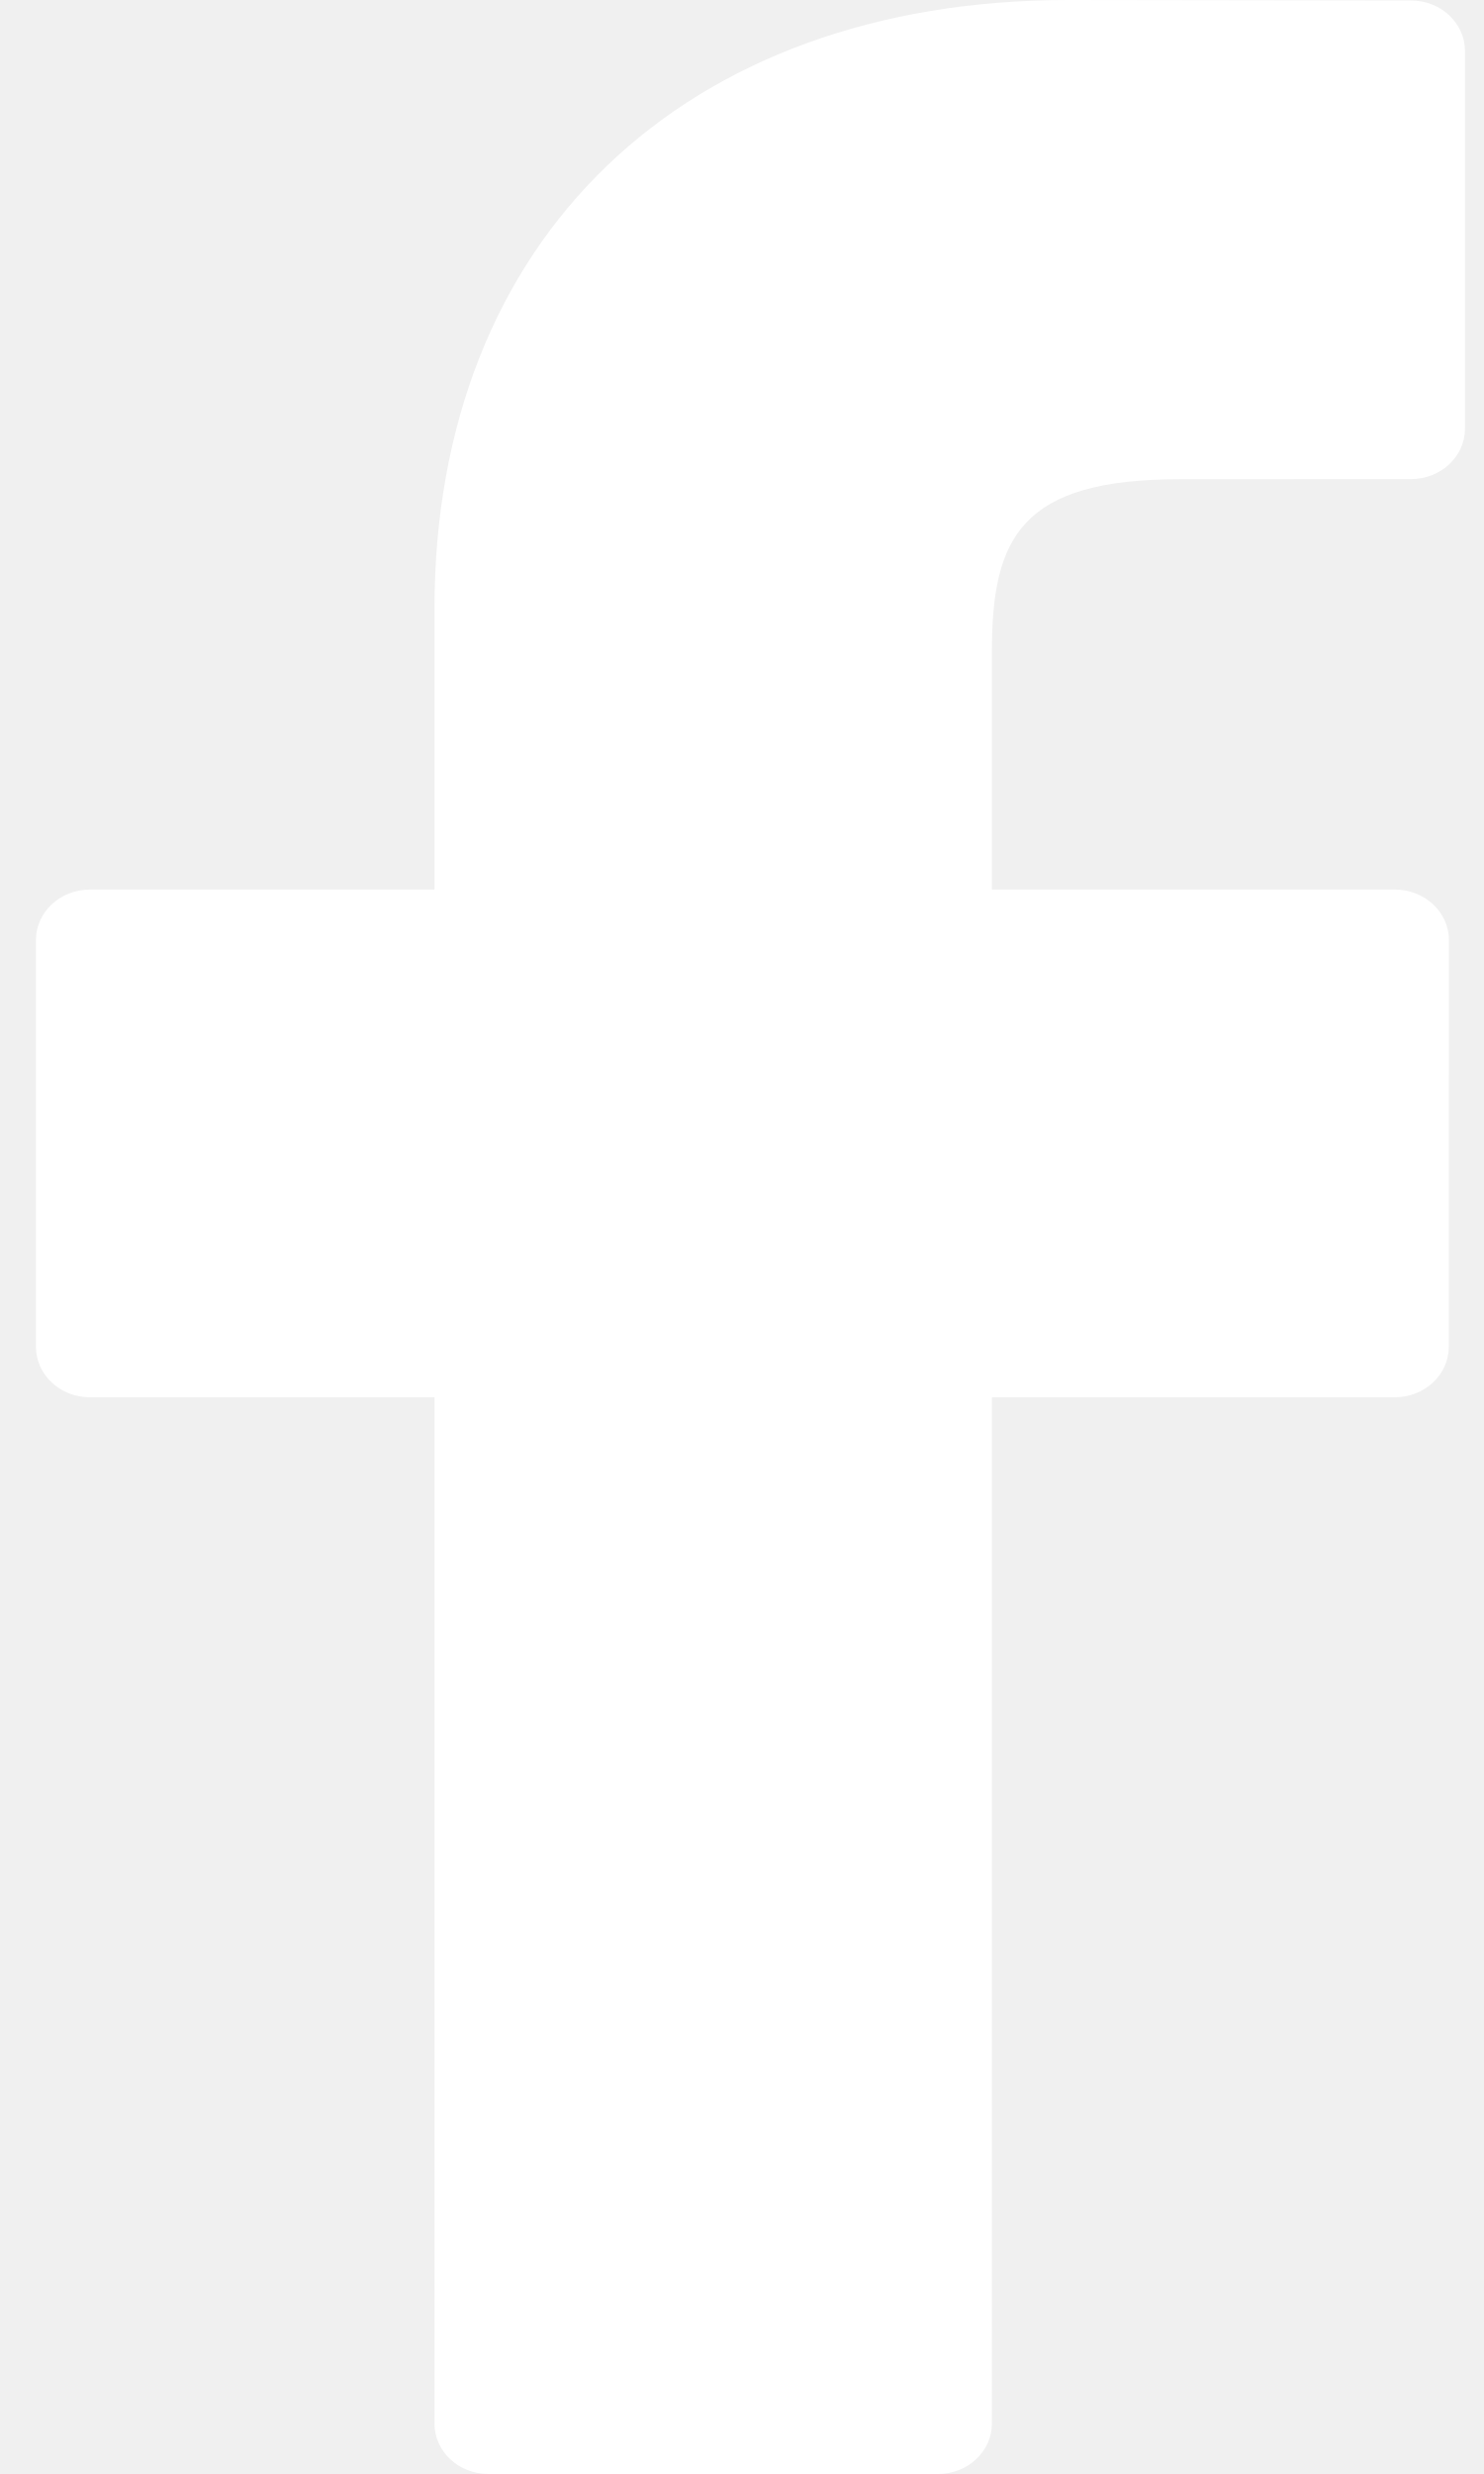
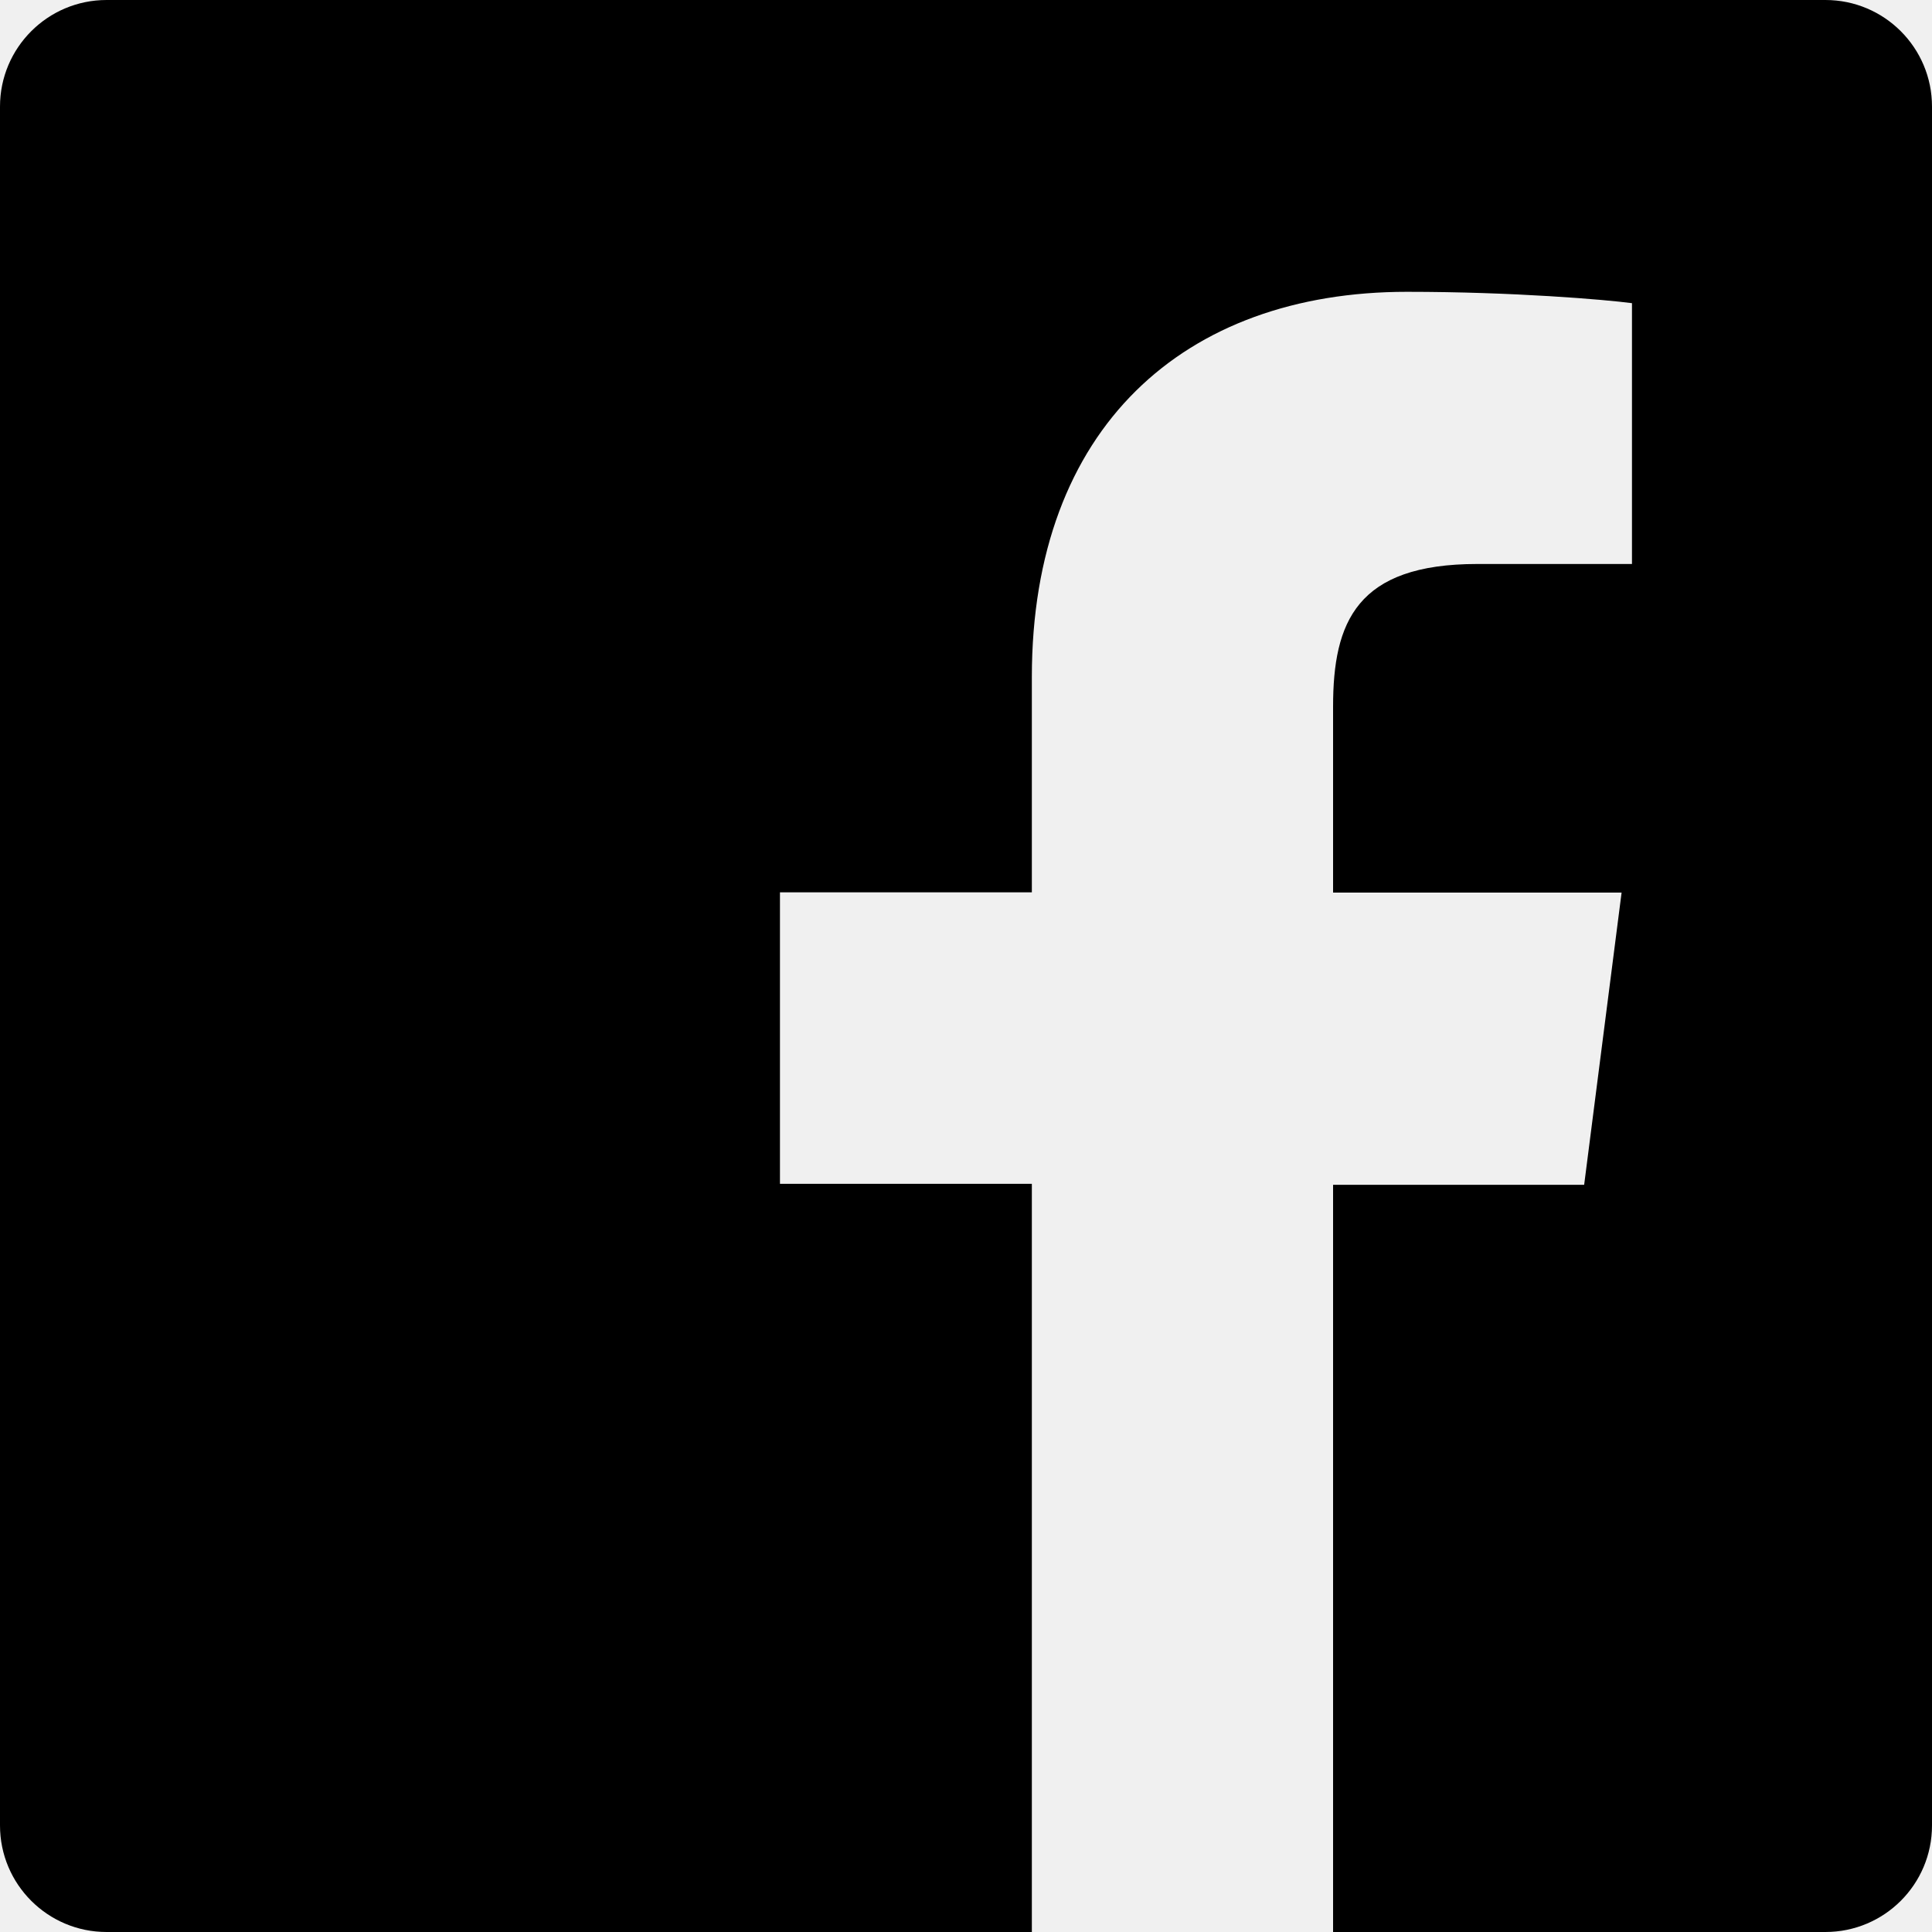
- <svg xmlns="http://www.w3.org/2000/svg" width="27" height="45" viewBox="0 0 27 45" fill="none">
-   <path d="M25.675 0.009L19.439 0C12.432 0 7.905 4.347 7.905 11.075V16.181H1.634C1.093 16.181 0.654 16.592 0.654 17.099V24.497C0.654 25.004 1.093 25.415 1.634 25.415H7.905V44.082C7.905 44.589 8.343 45 8.885 45H17.066C17.608 45 18.047 44.589 18.047 44.082V25.415H25.378C25.92 25.415 26.359 25.004 26.359 24.497L26.362 17.099C26.362 16.855 26.258 16.622 26.075 16.45C25.891 16.278 25.641 16.181 25.381 16.181H18.047V11.852C18.047 9.772 18.576 8.716 21.473 8.716L25.674 8.714C26.215 8.714 26.654 8.303 26.654 7.797V0.927C26.654 0.421 26.215 0.01 25.675 0.009Z" fill="white" />
+ <svg xmlns="http://www.w3.org/2000/svg" role="img" viewBox="0 0 24 24">
+   <path d="M22.676 0H1.324C.593 0 0 .593 0 1.324v21.352C0 23.408.593 24 1.324 24h11.494v-9.294H9.689v-3.621h3.129V8.41c0-3.099 1.894-4.785 4.659-4.785 1.325 0 2.464.097 2.796.141v3.24h-1.921c-1.5 0-1.792.721-1.792 1.771v2.311h3.584l-.465 3.63H16.56V24h6.115c.733 0 1.325-.592 1.325-1.324V1.324C24 .593 23.408 0 22.676 0" />
</svg>
